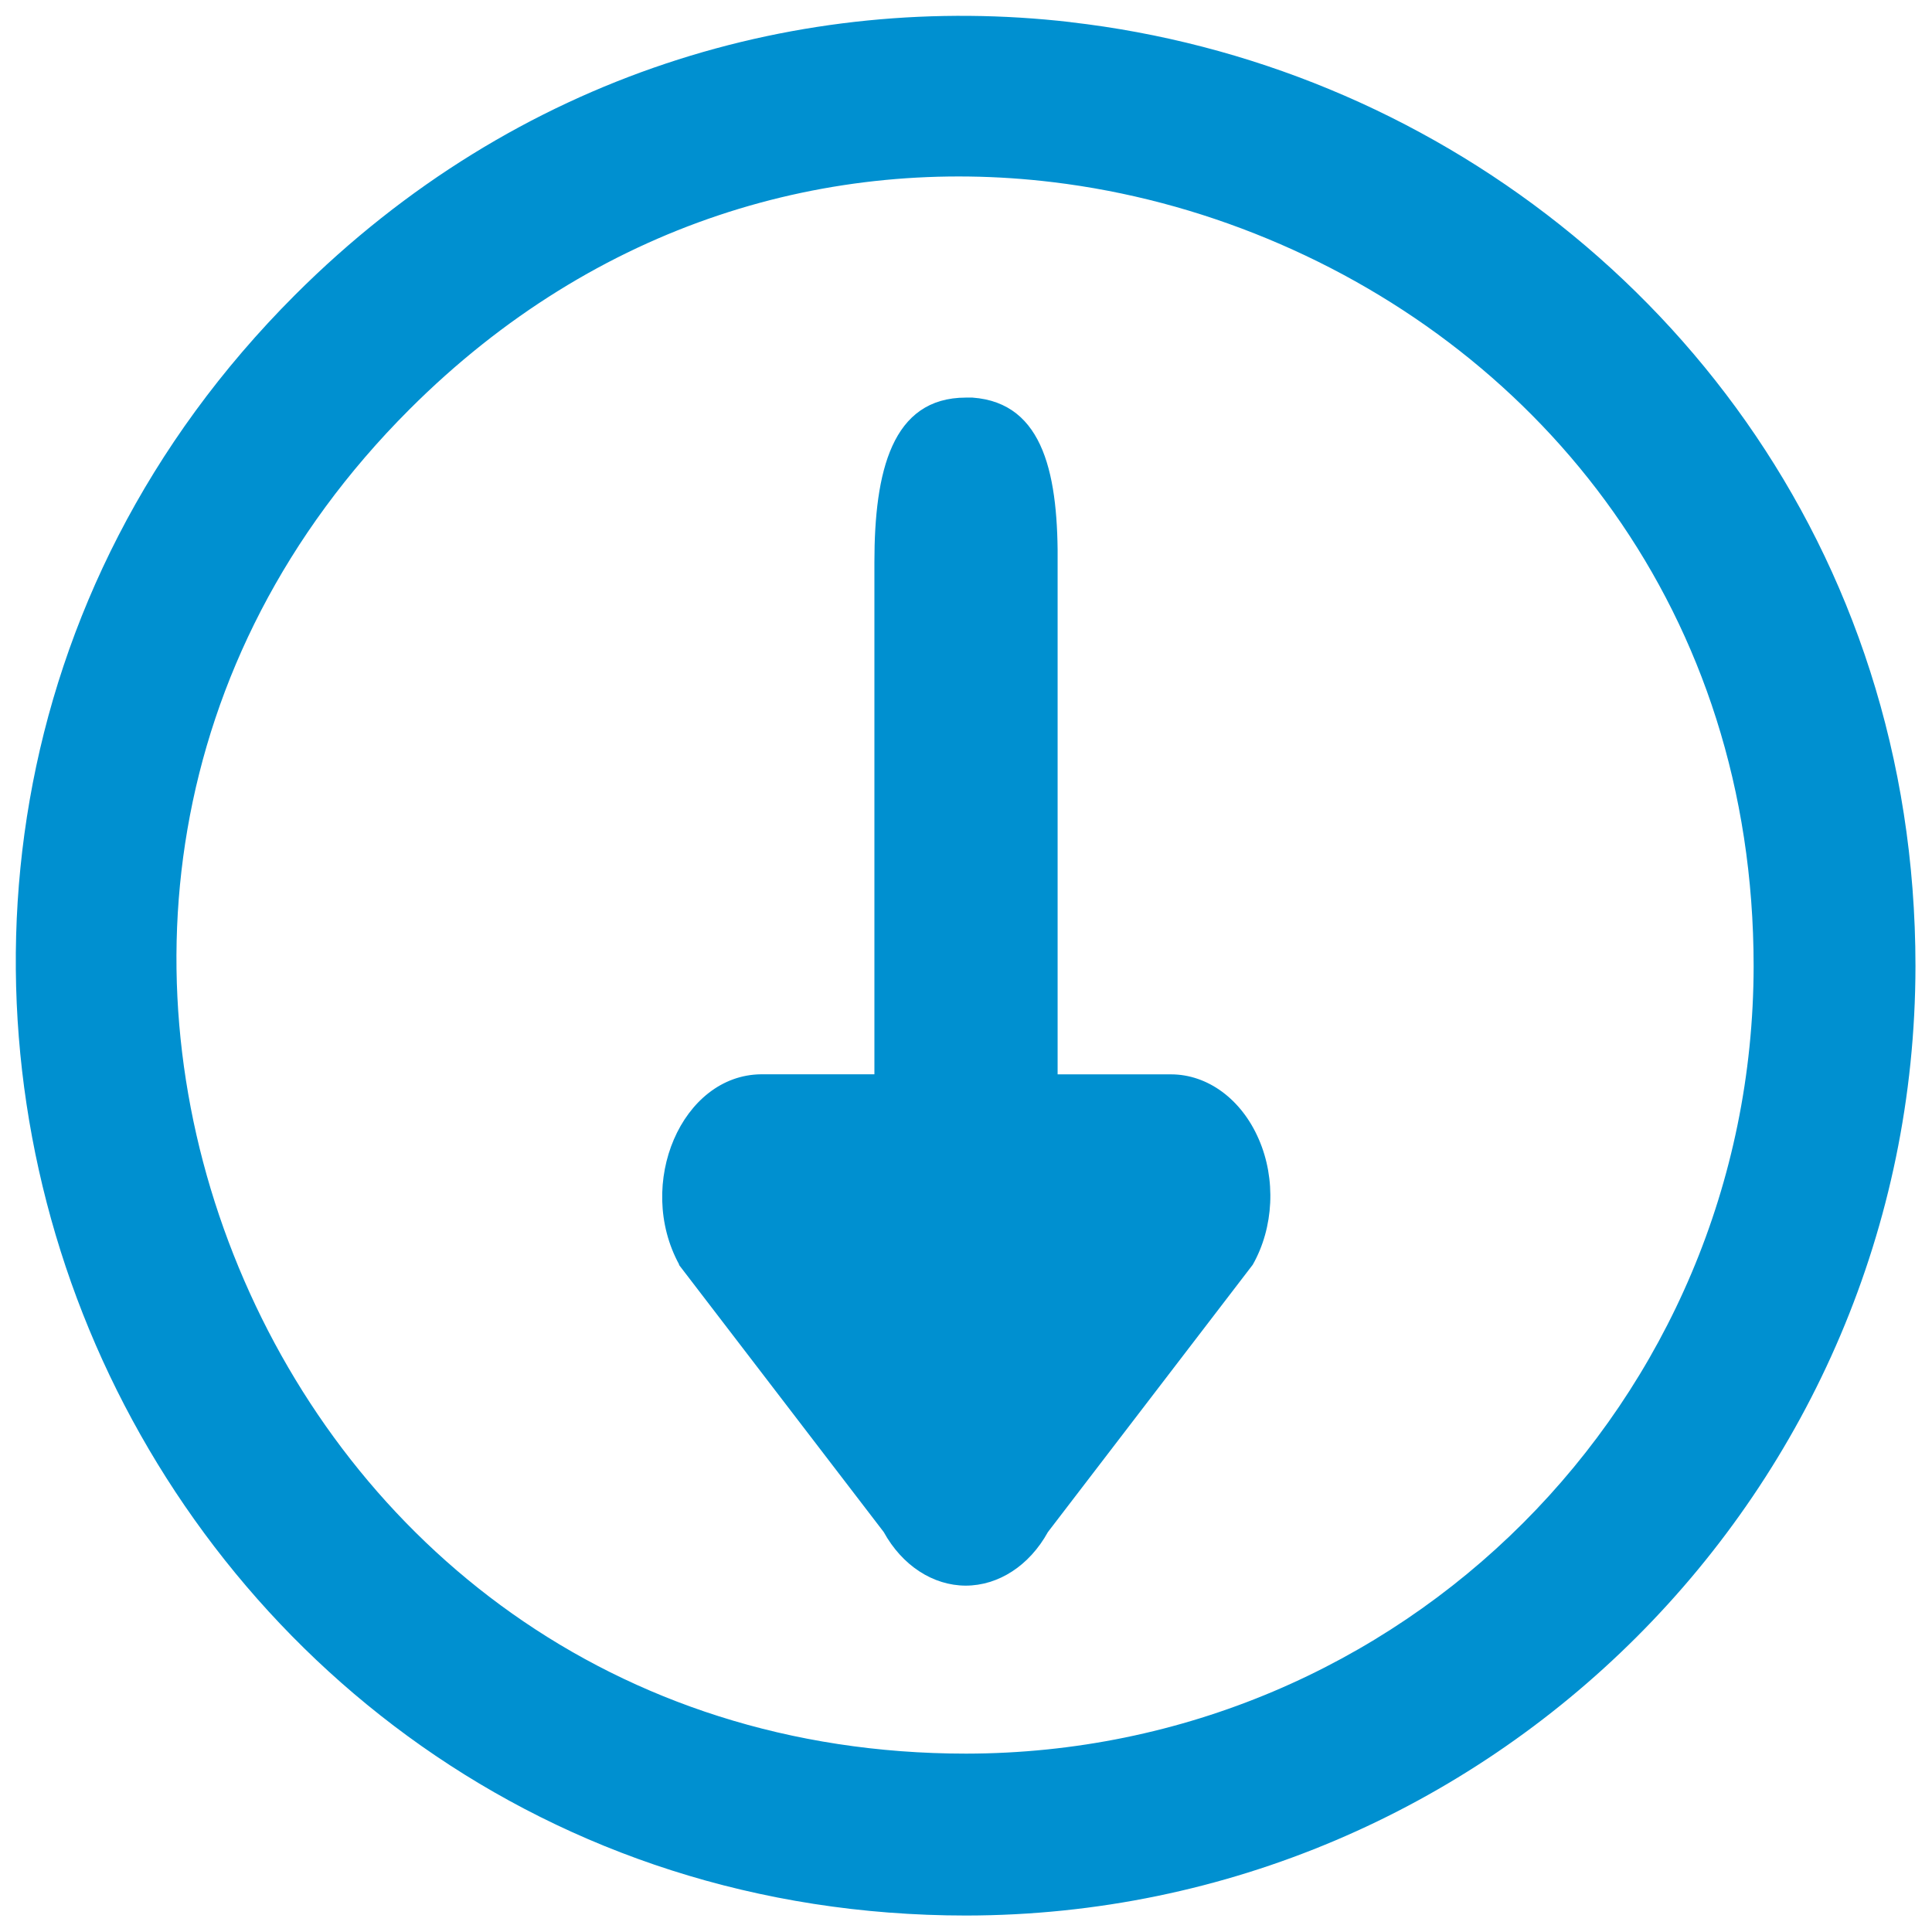
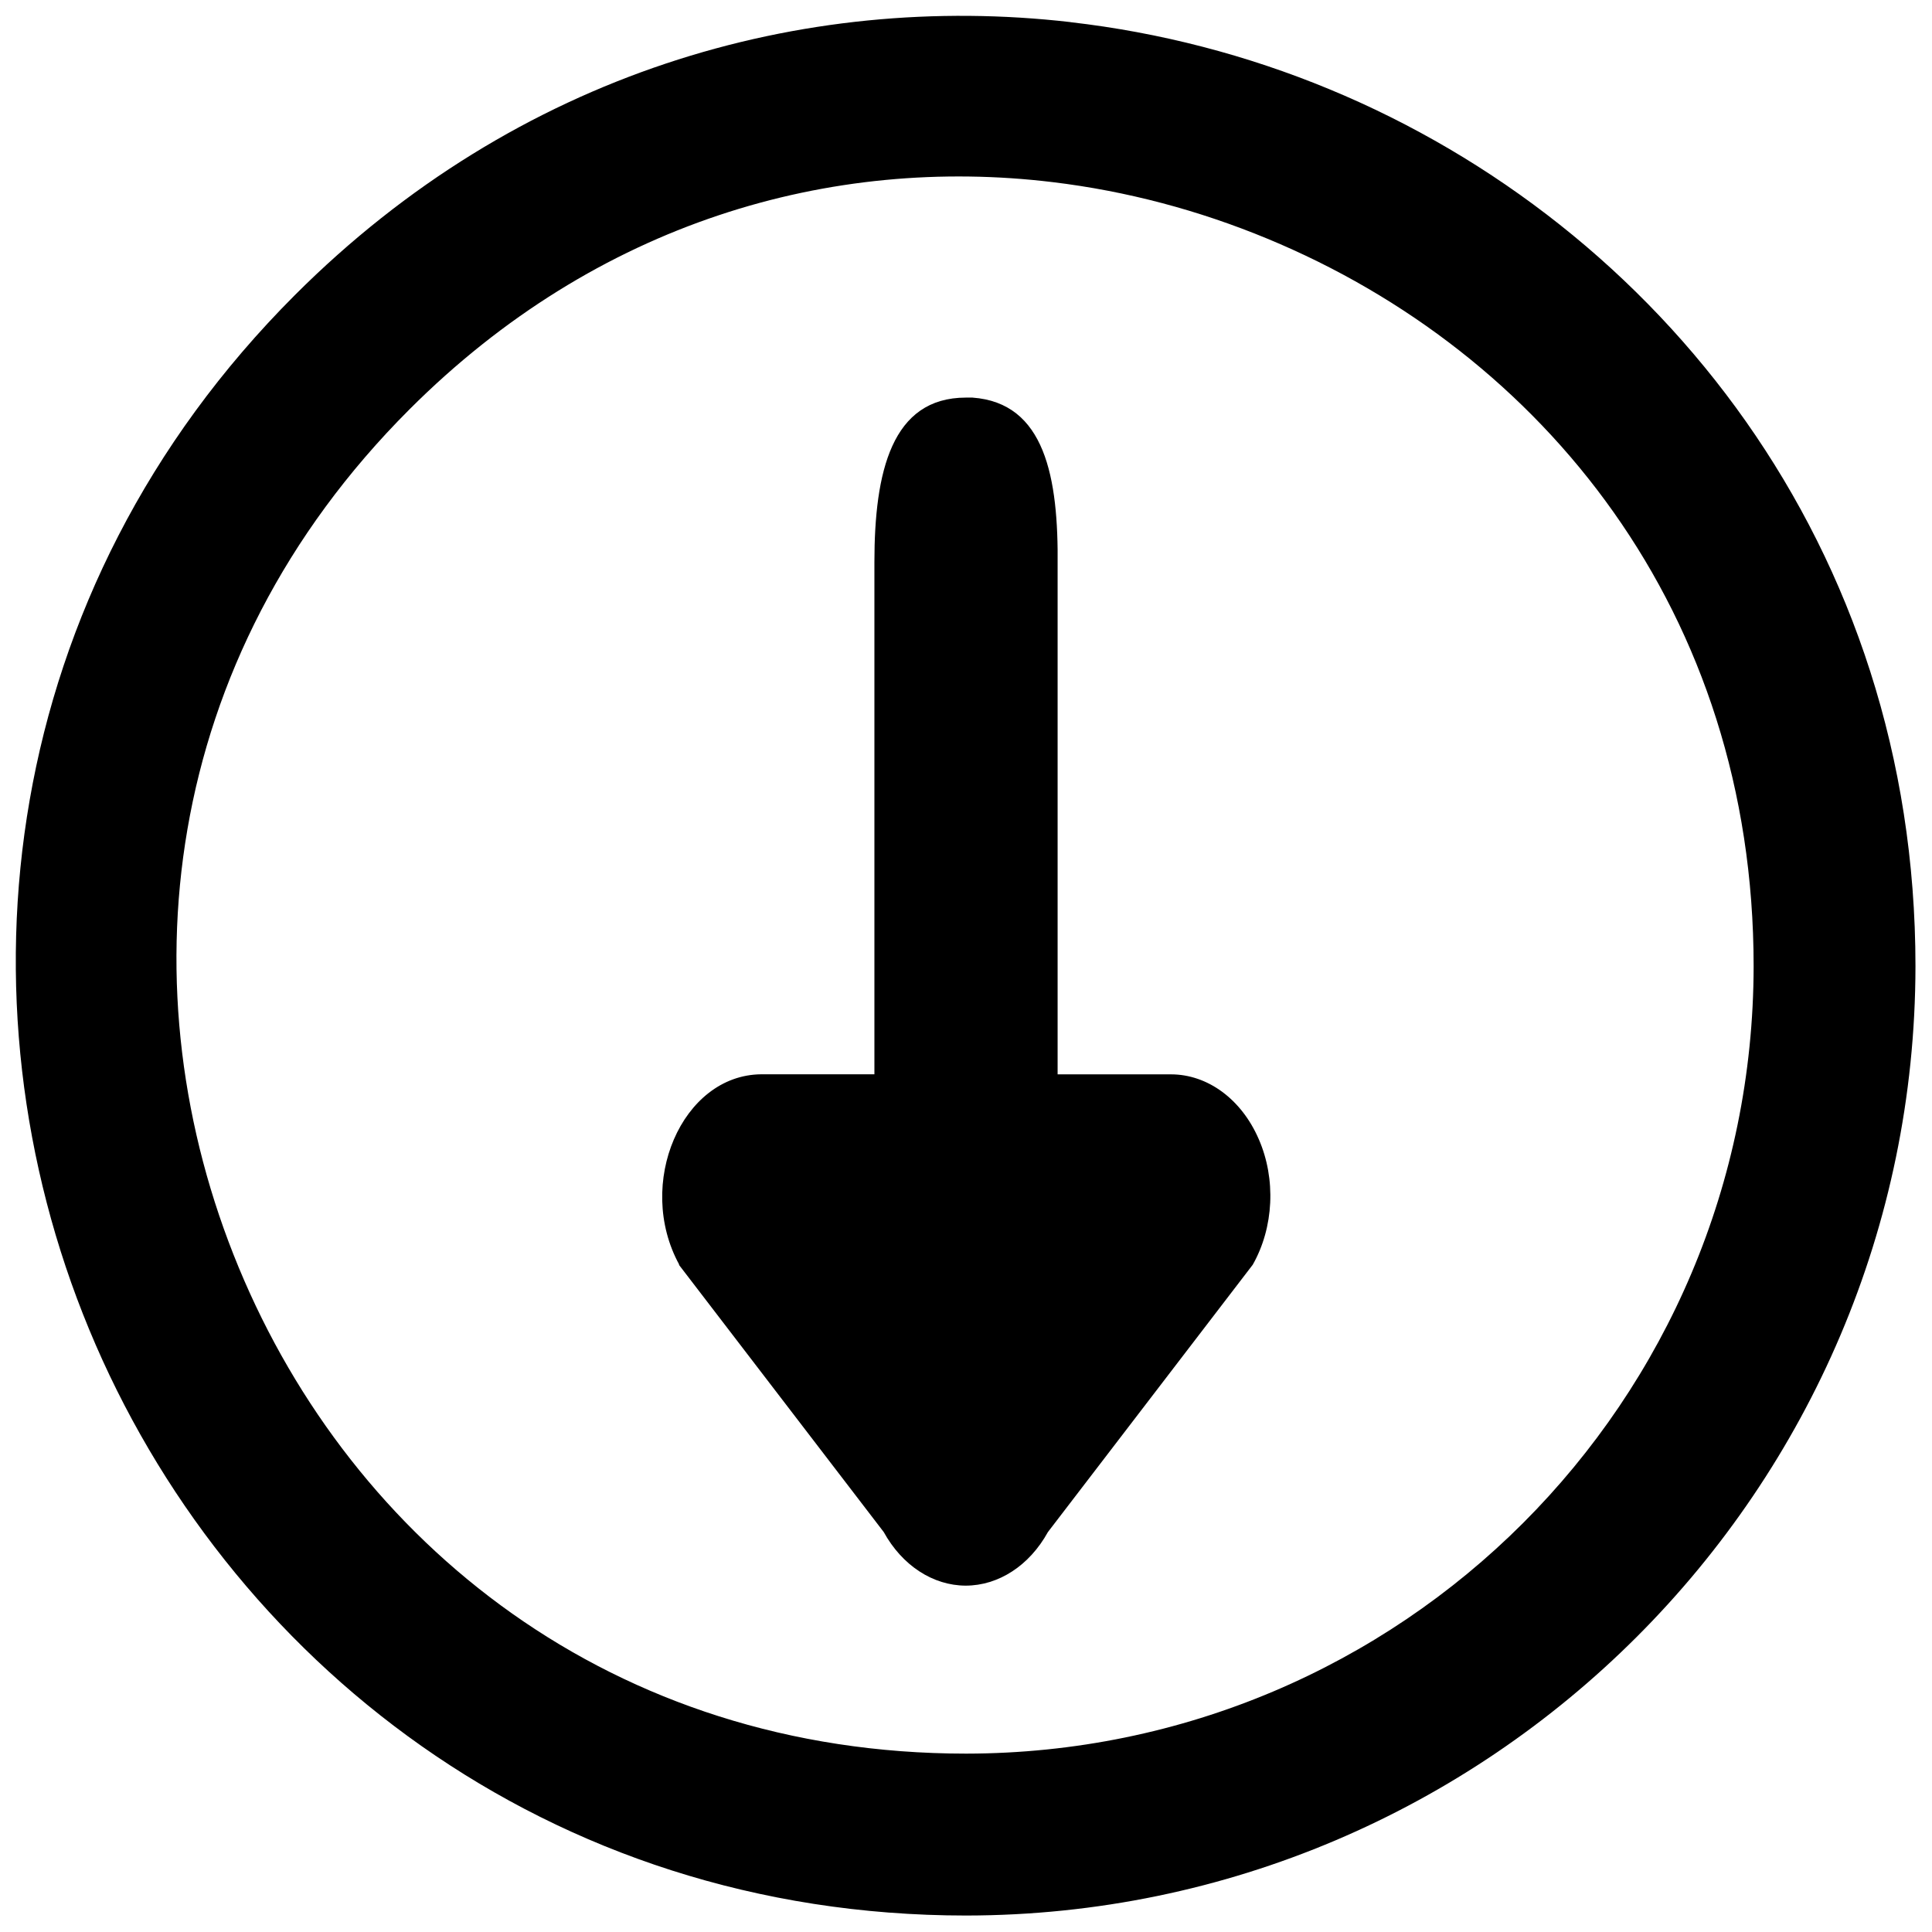
<svg xmlns="http://www.w3.org/2000/svg" width="64" height="64" viewBox="0 0 64 64" version="1.1" id="svg3">
  <defs id="defs1">
    <style id="style1">
      .z43Main100 {
-         fill: #030303;
+         fill: #000000;
      }

      .z43Accent100 {
-         fill: #0090d0;
+         fill: #000000;
      }
    </style>
  </defs>
  <g id="g3" transform="matrix(1.938978,0,0,1.938978,-53.31281,-53.31281)">
    <g id="path1">
      <path class="z43Accent100" d="m 45.785,27.873 c -4.575,-0.526 -9.45,0.862 -13.25,4.662 -5.067,5.067 -5.847,12.046 -3.516,17.674 2.331,5.628 7.816,10.012 14.982,10.012 h 0.002 c 8.936,-0.01 16.207,-7.281 16.217,-16.217 v -0.002 c 0,-7.166 -4.384,-12.651 -10.012,-14.982 -1.407,-0.583 -2.899,-0.971 -4.424,-1.146 z m -0.305,2.734 c 1.26,0.152 2.495,0.48 3.67,0.967 4.698,1.946 8.305,6.376 8.305,12.428 -0.009,7.442 -6.011,13.444 -13.453,13.453 -6.052,0 -10.482,-3.607 -12.428,-8.305 -1.946,-4.698 -1.363,-10.382 2.916,-14.66 3.209,-3.209 7.209,-4.339 10.99,-3.883 z" id="path4" />
    </g>
    <path class="z43Accent100" d="m 39.093,49.102 3.5,4.567 c 0.315,0.571 0.839,0.914 1.4,0.916 v 0 c 0.563,-5.72e-4 1.089,-0.343 1.405,-0.915 l 3.5,-4.568 C 49.258,48.467 49.298,47.637 49,46.956 48.705,46.275 48.128,45.85 47.5,45.85 H 45.564 V 37.167 C 45.581,35.645 45.346,34.377 44.109,34.288 h -0.112 c -1.265,0.001 -1.563,1.261 -1.563,2.814 v 8.747 H 40.5 c -1.355,0.011 -2.156,1.871 -1.4,3.253 z" id="path3" style="stroke-width:1.108" />
  </g>
</svg>
